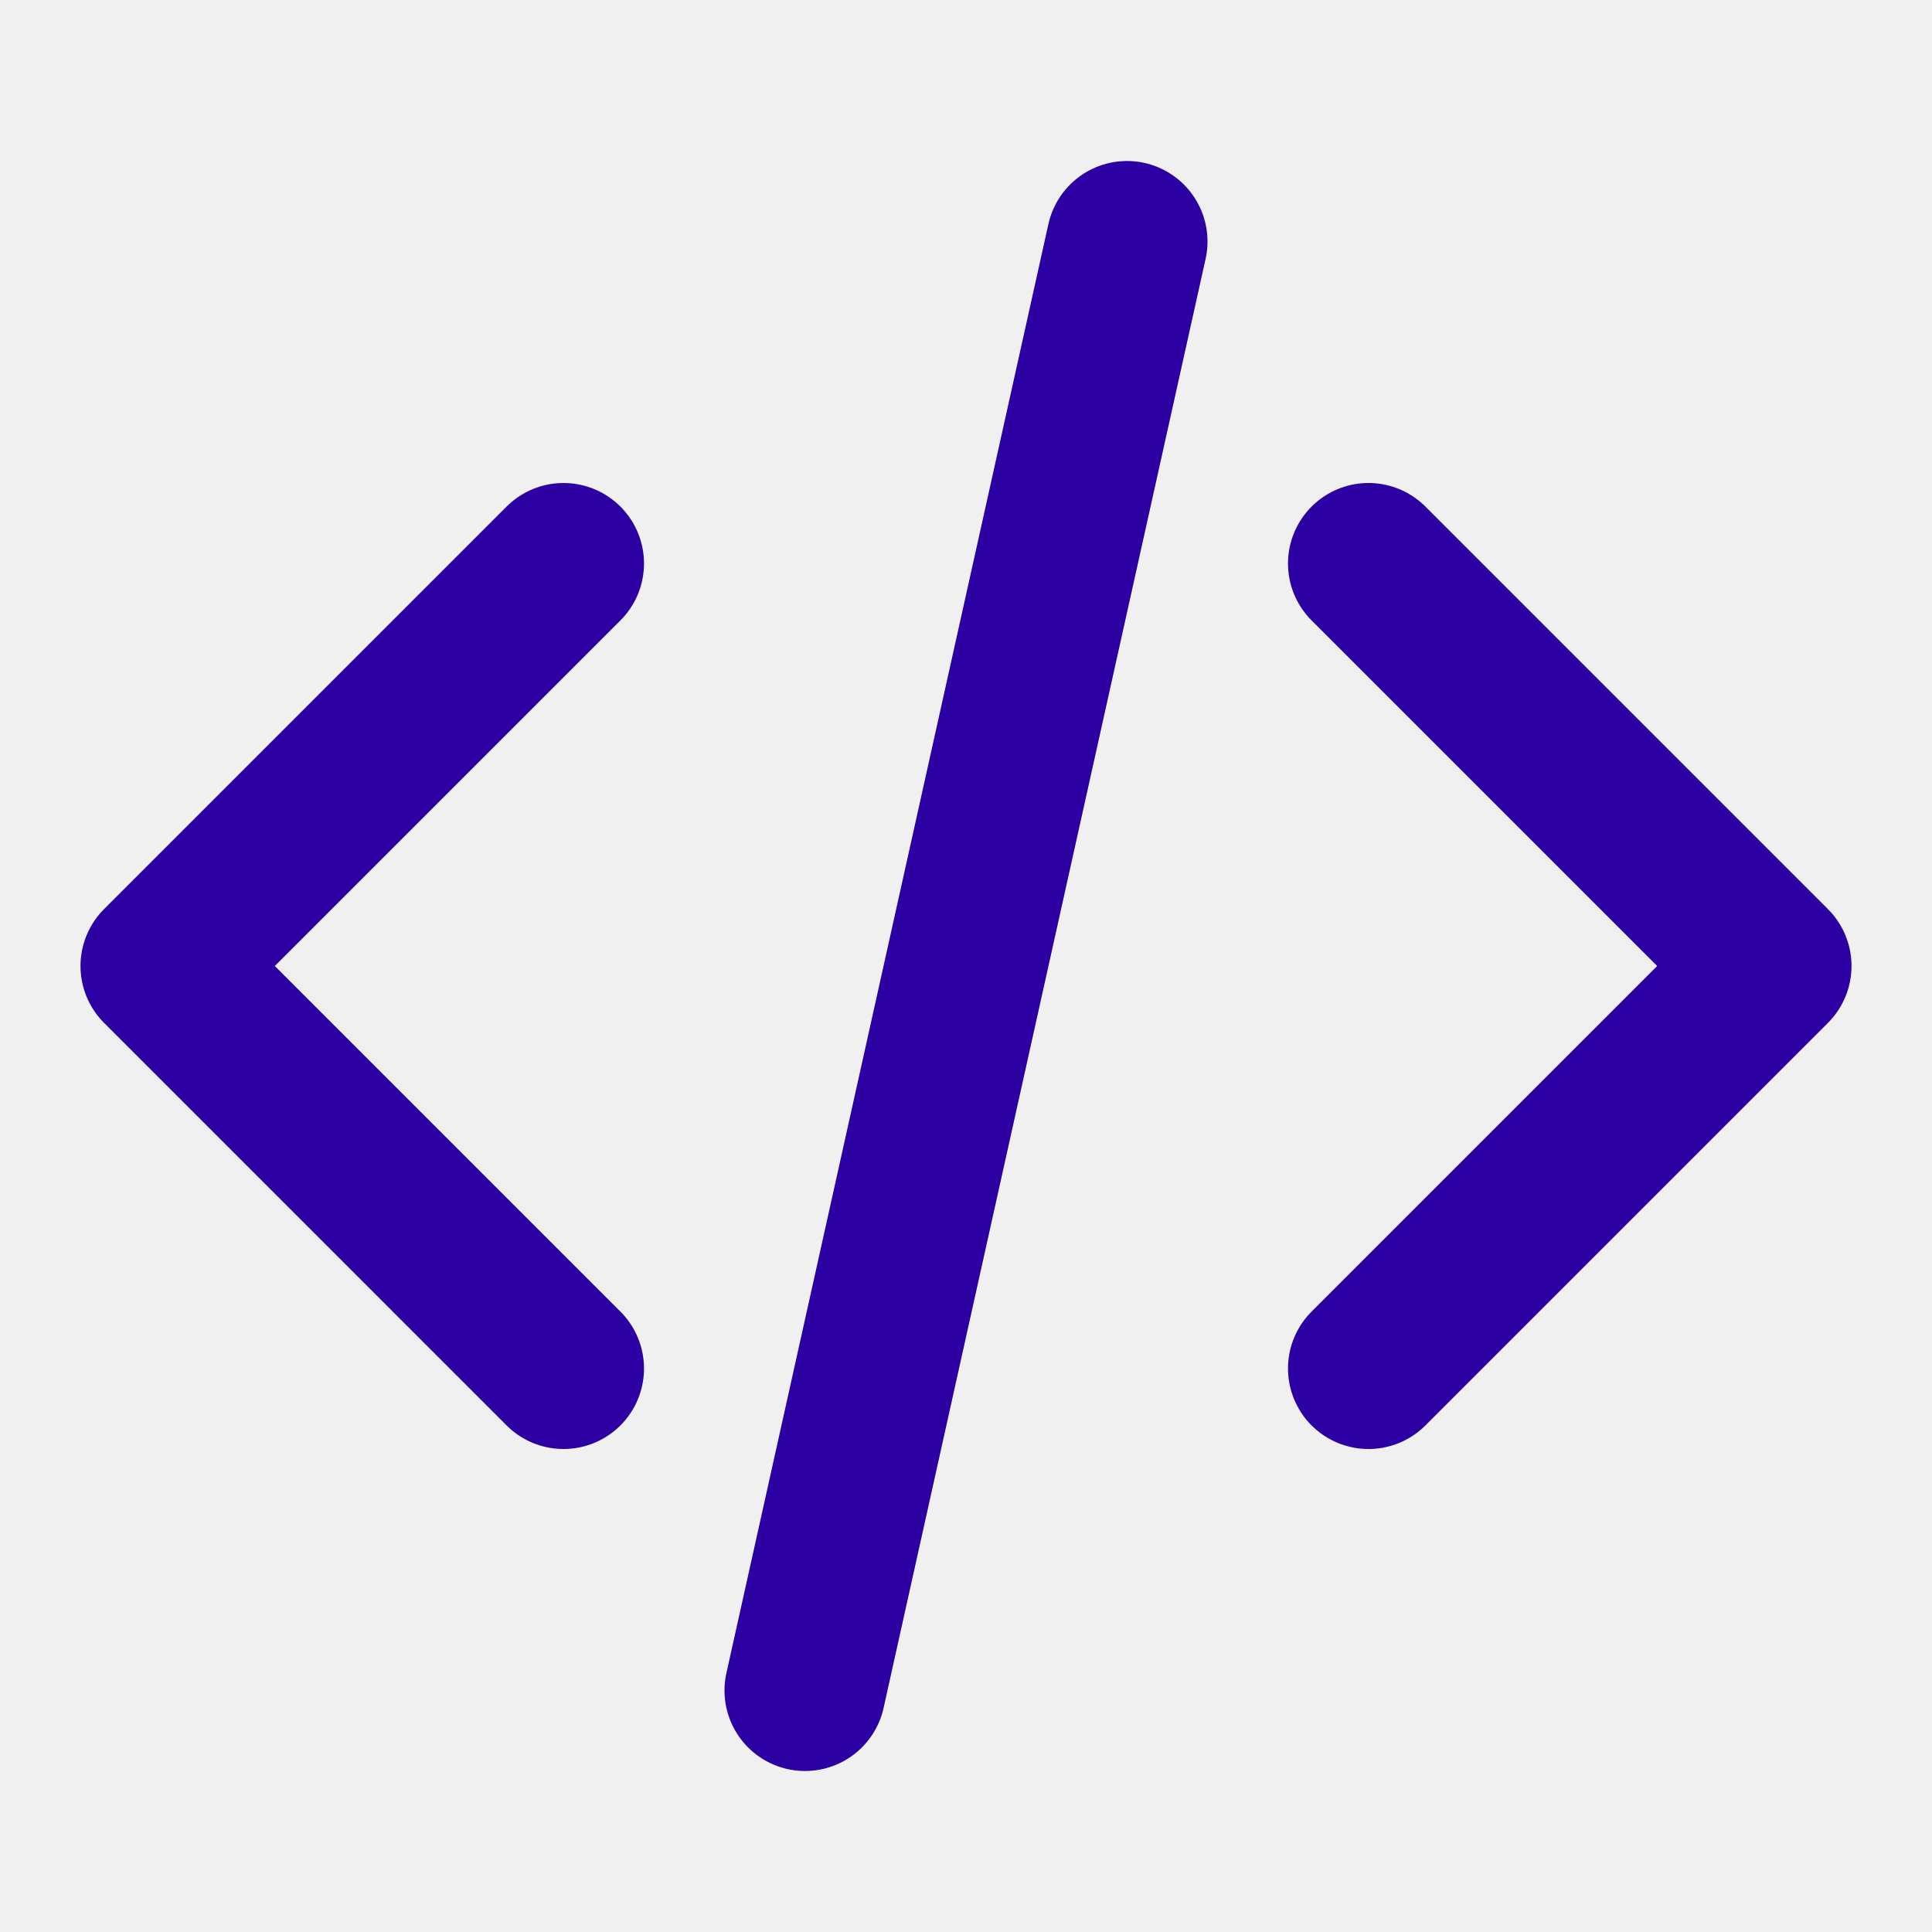
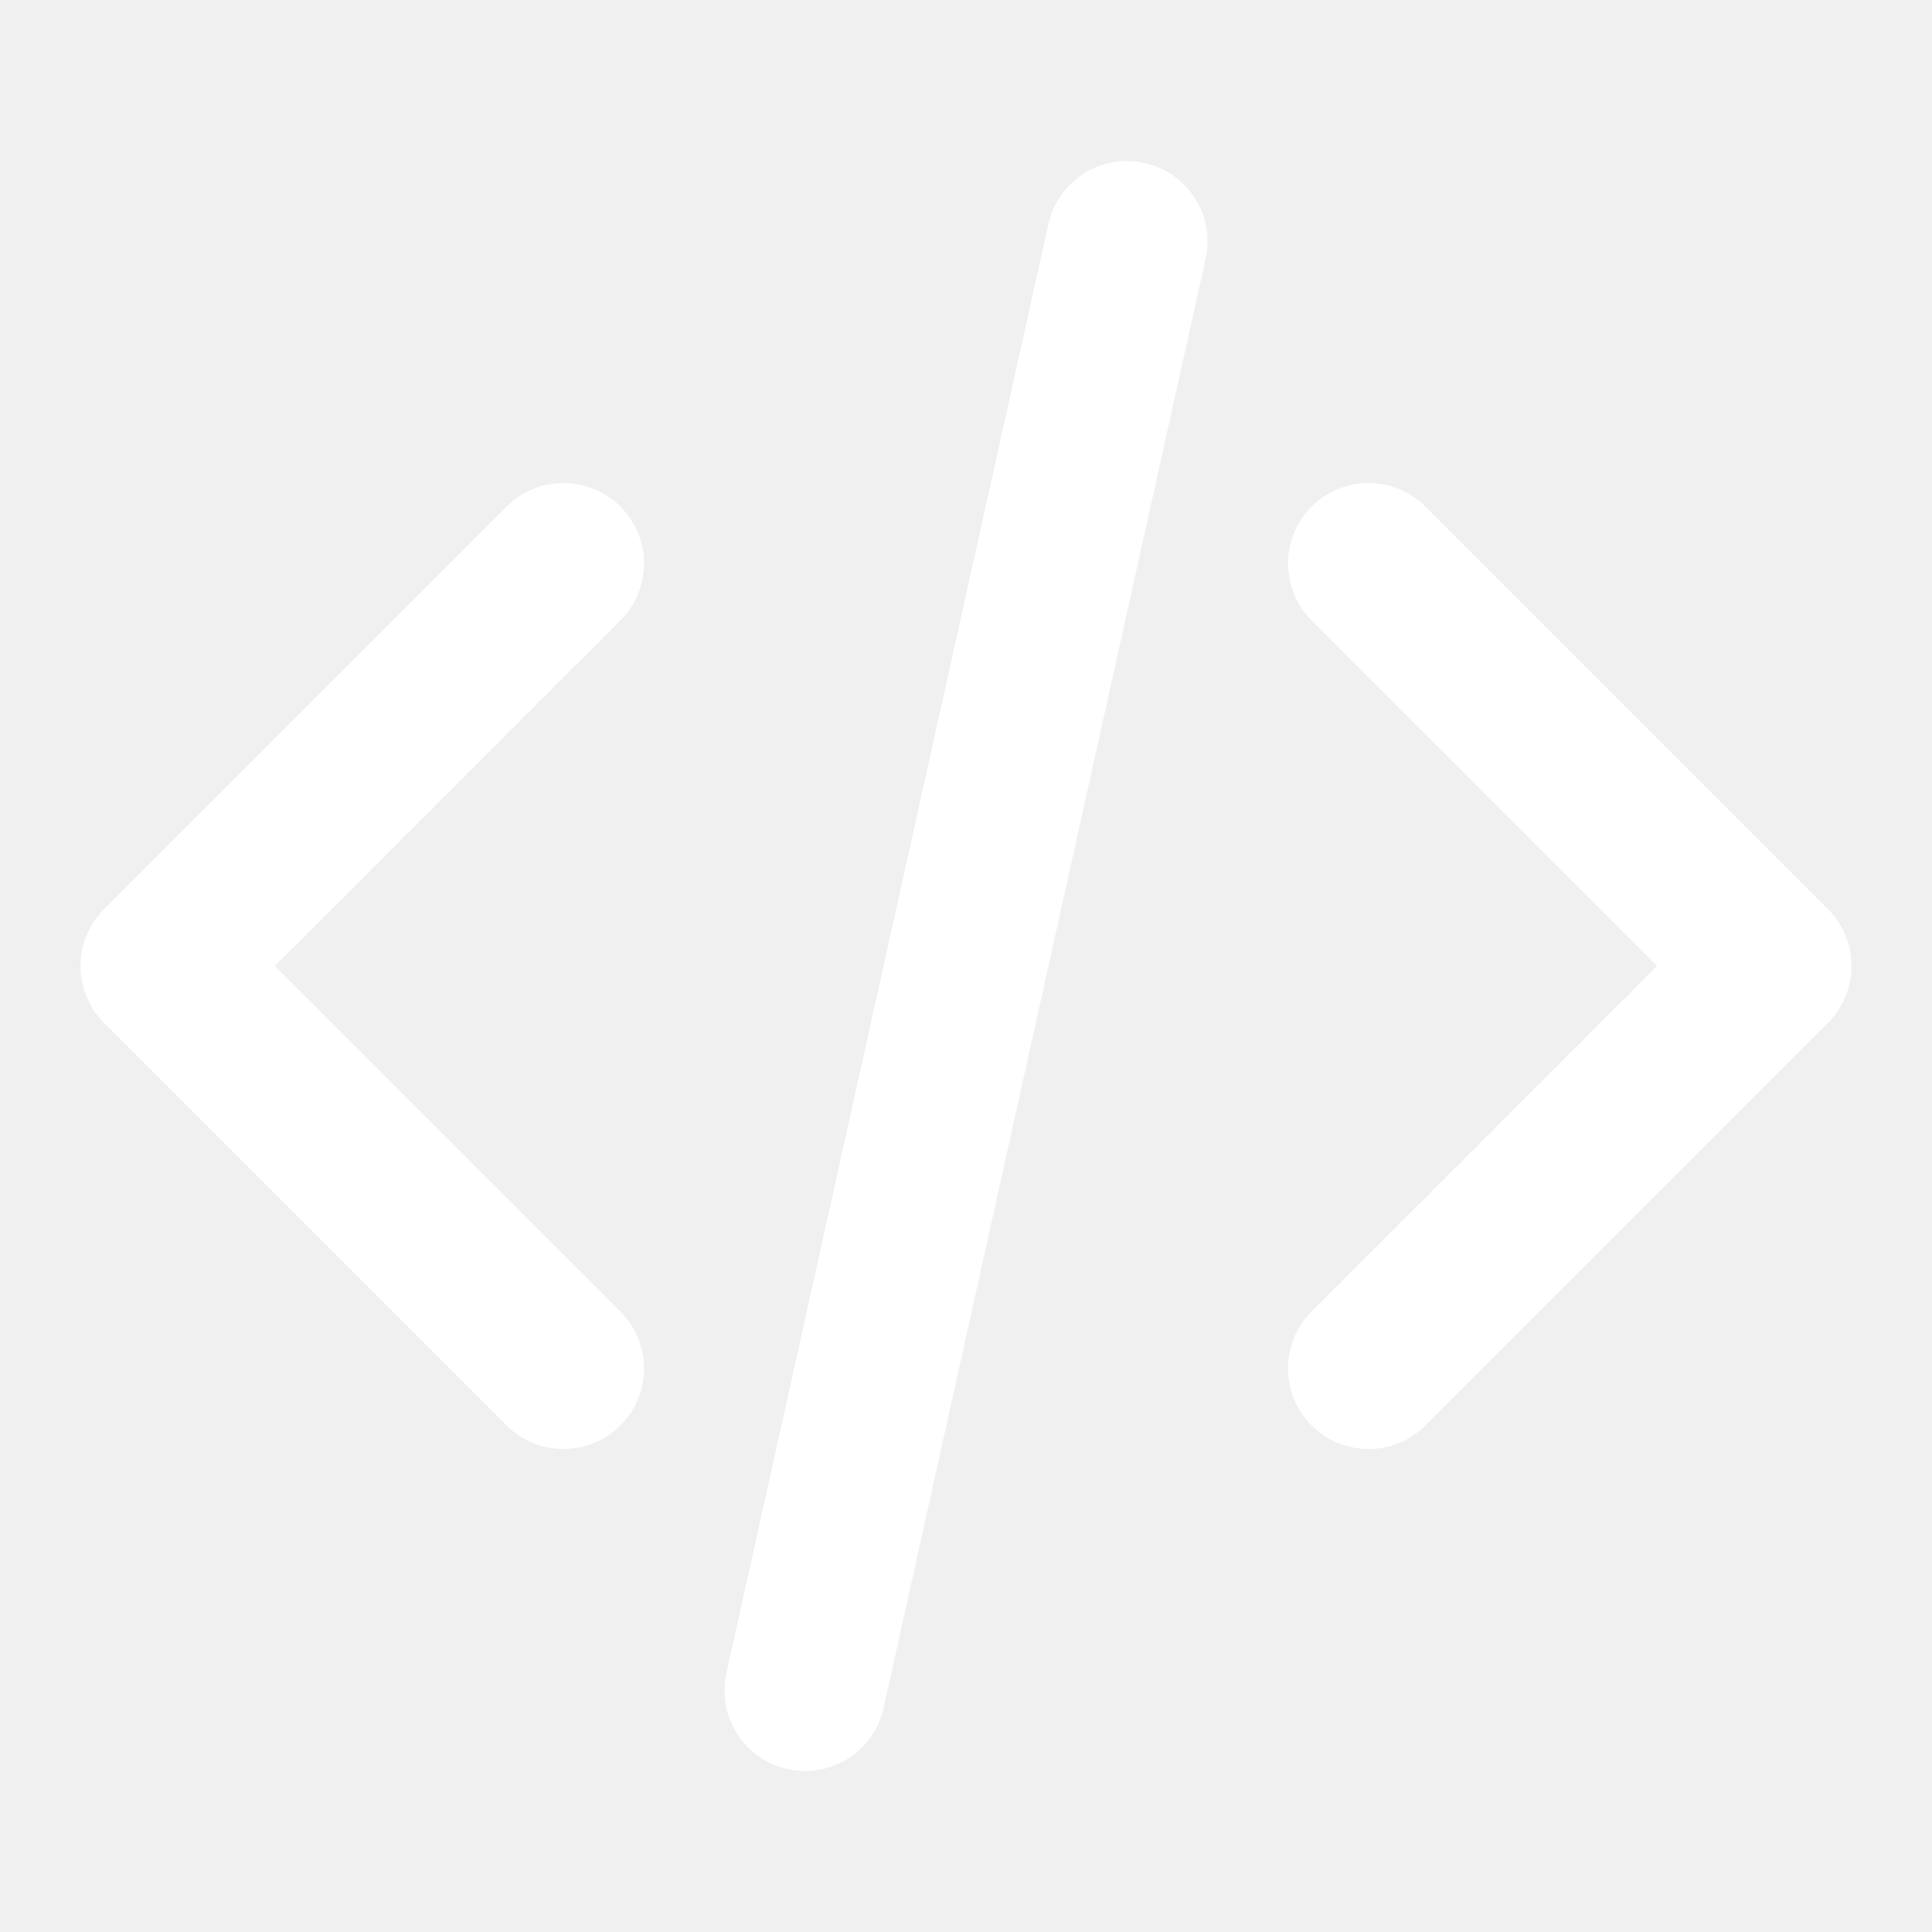
<svg xmlns="http://www.w3.org/2000/svg" width="800px" height="800px" viewBox="0 0 24 24" fill="none">
-   <path d="M17 17L22 12L17 7M7 7L2 12L7 17M14 3L10 21" stroke="#2C00A3" stroke-width="2" stroke-linecap="round" stroke-linejoin="round" />
+   <path d="M17 17L22 12L17 7M7 7L2 12L7 17M14 3L10 21" stroke="#fff" stroke-width="2" stroke-linecap="round" stroke-linejoin="round" />
</svg>
